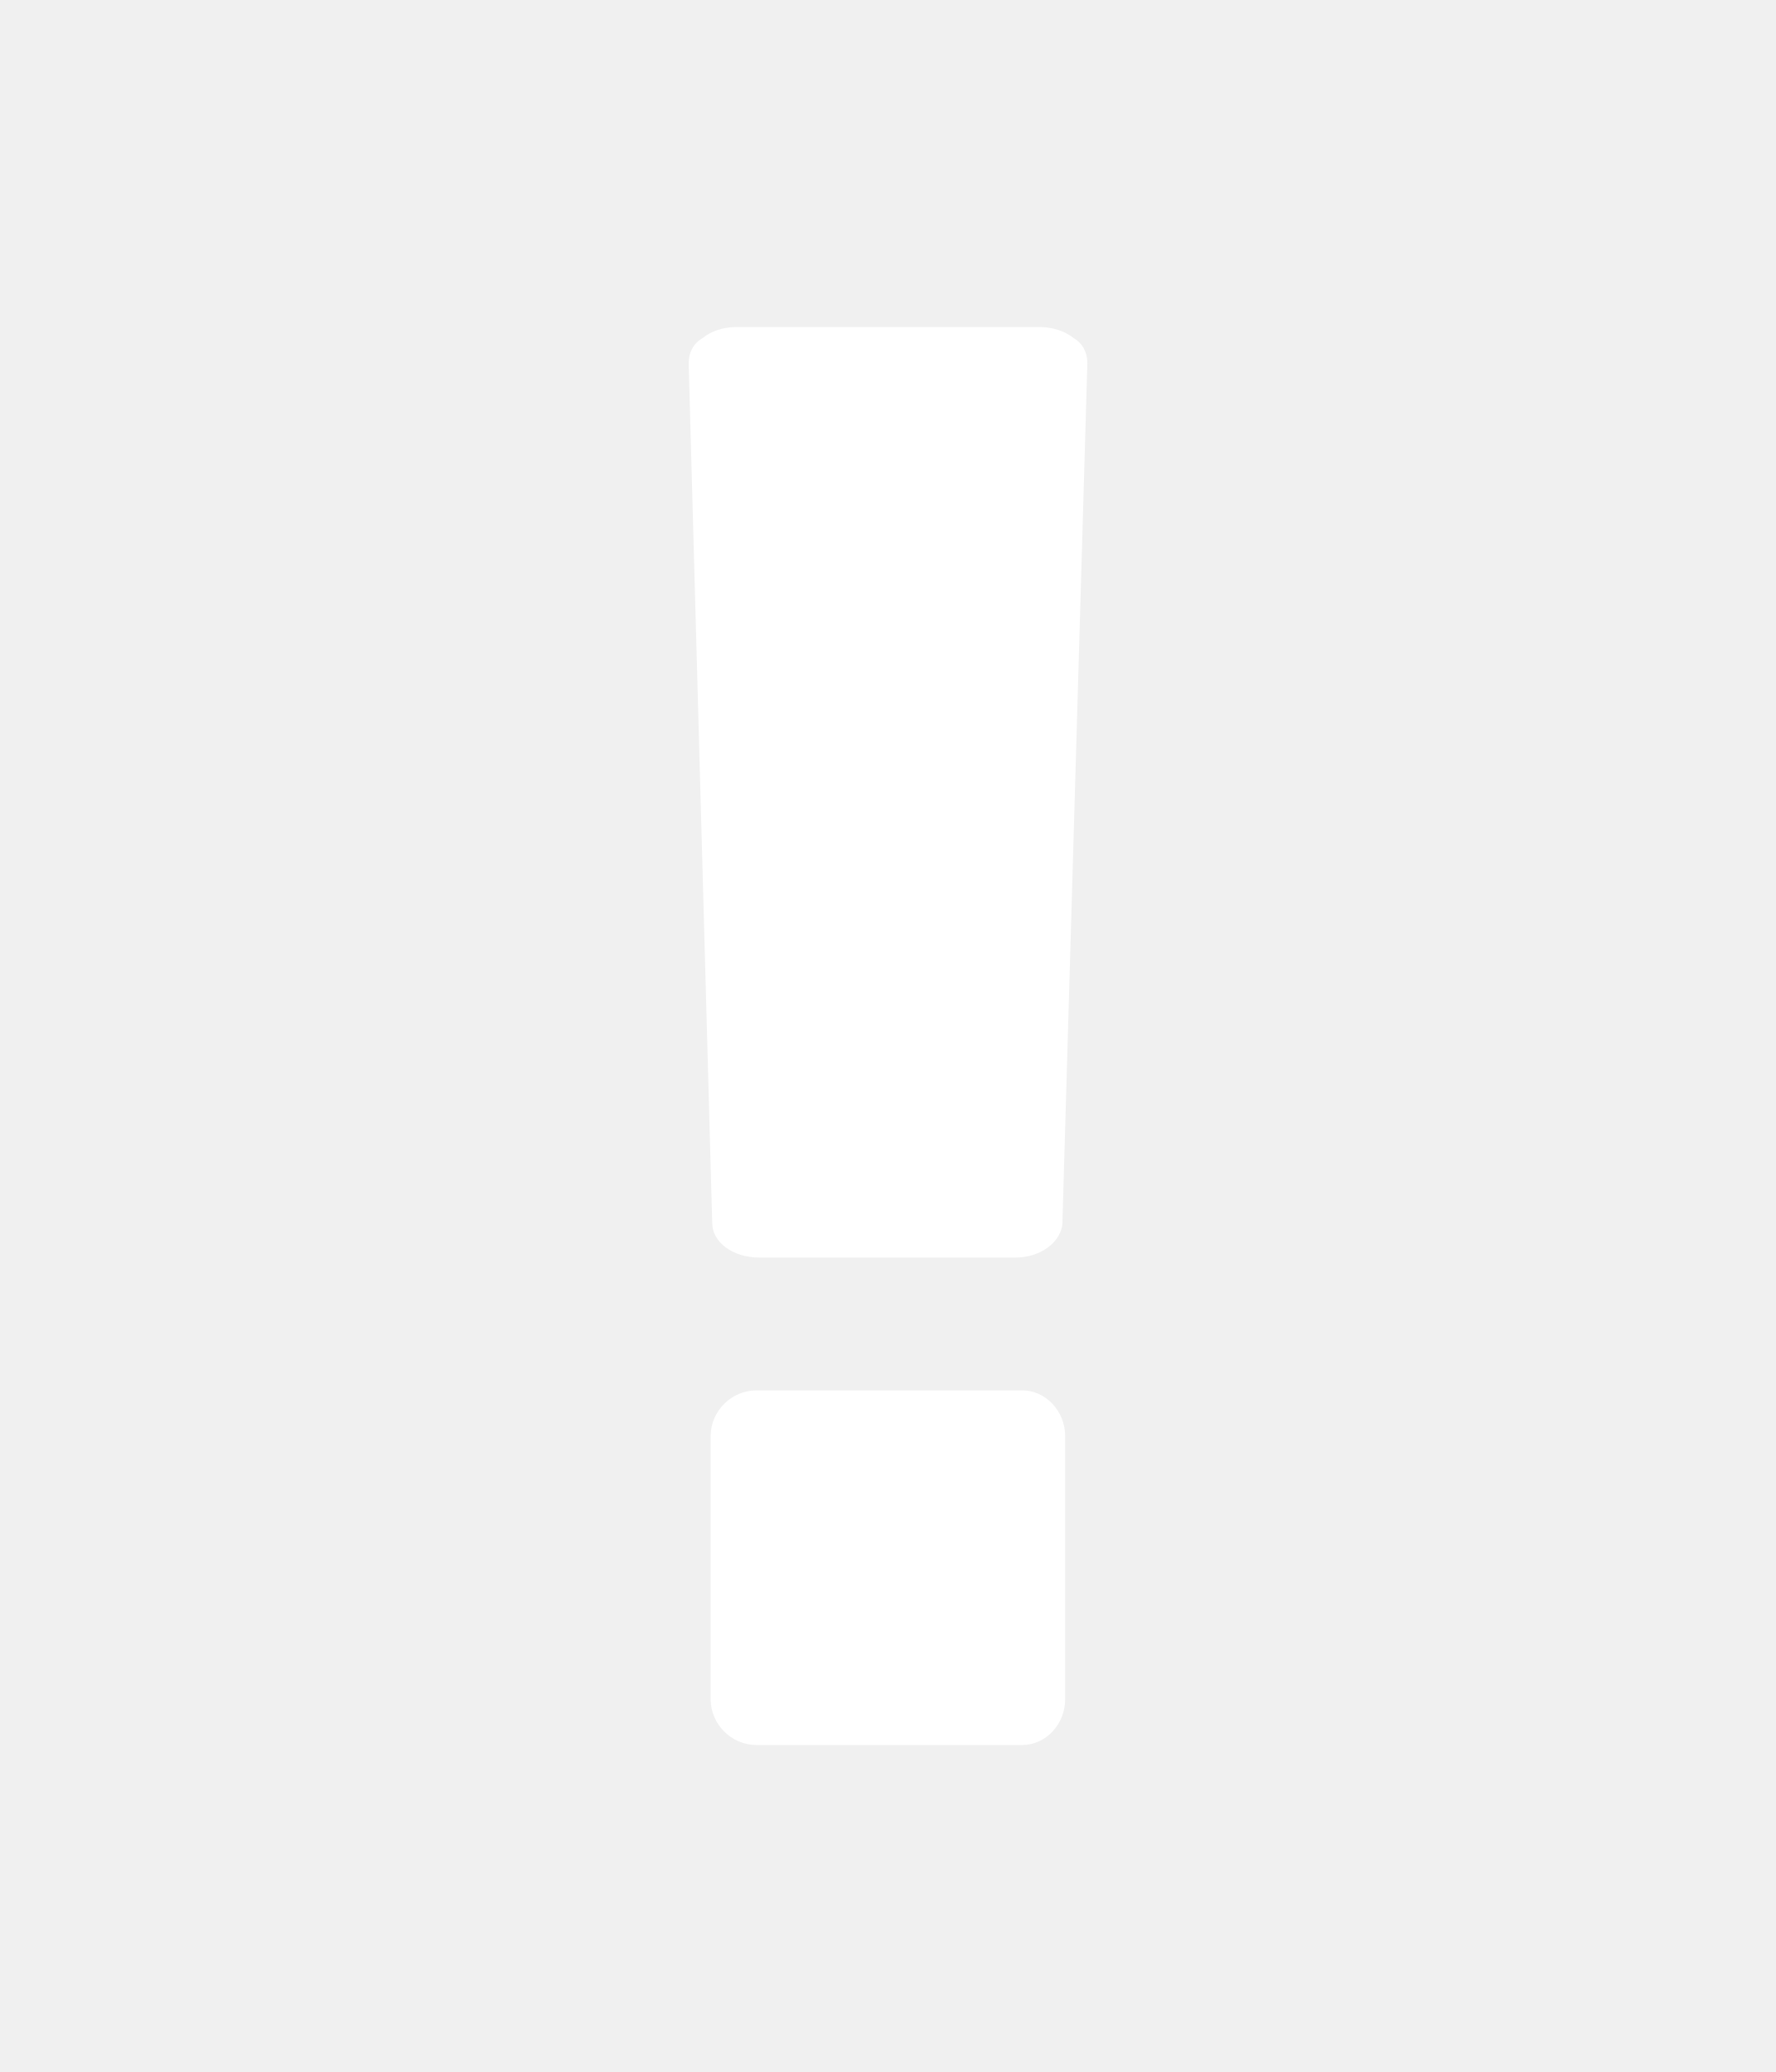
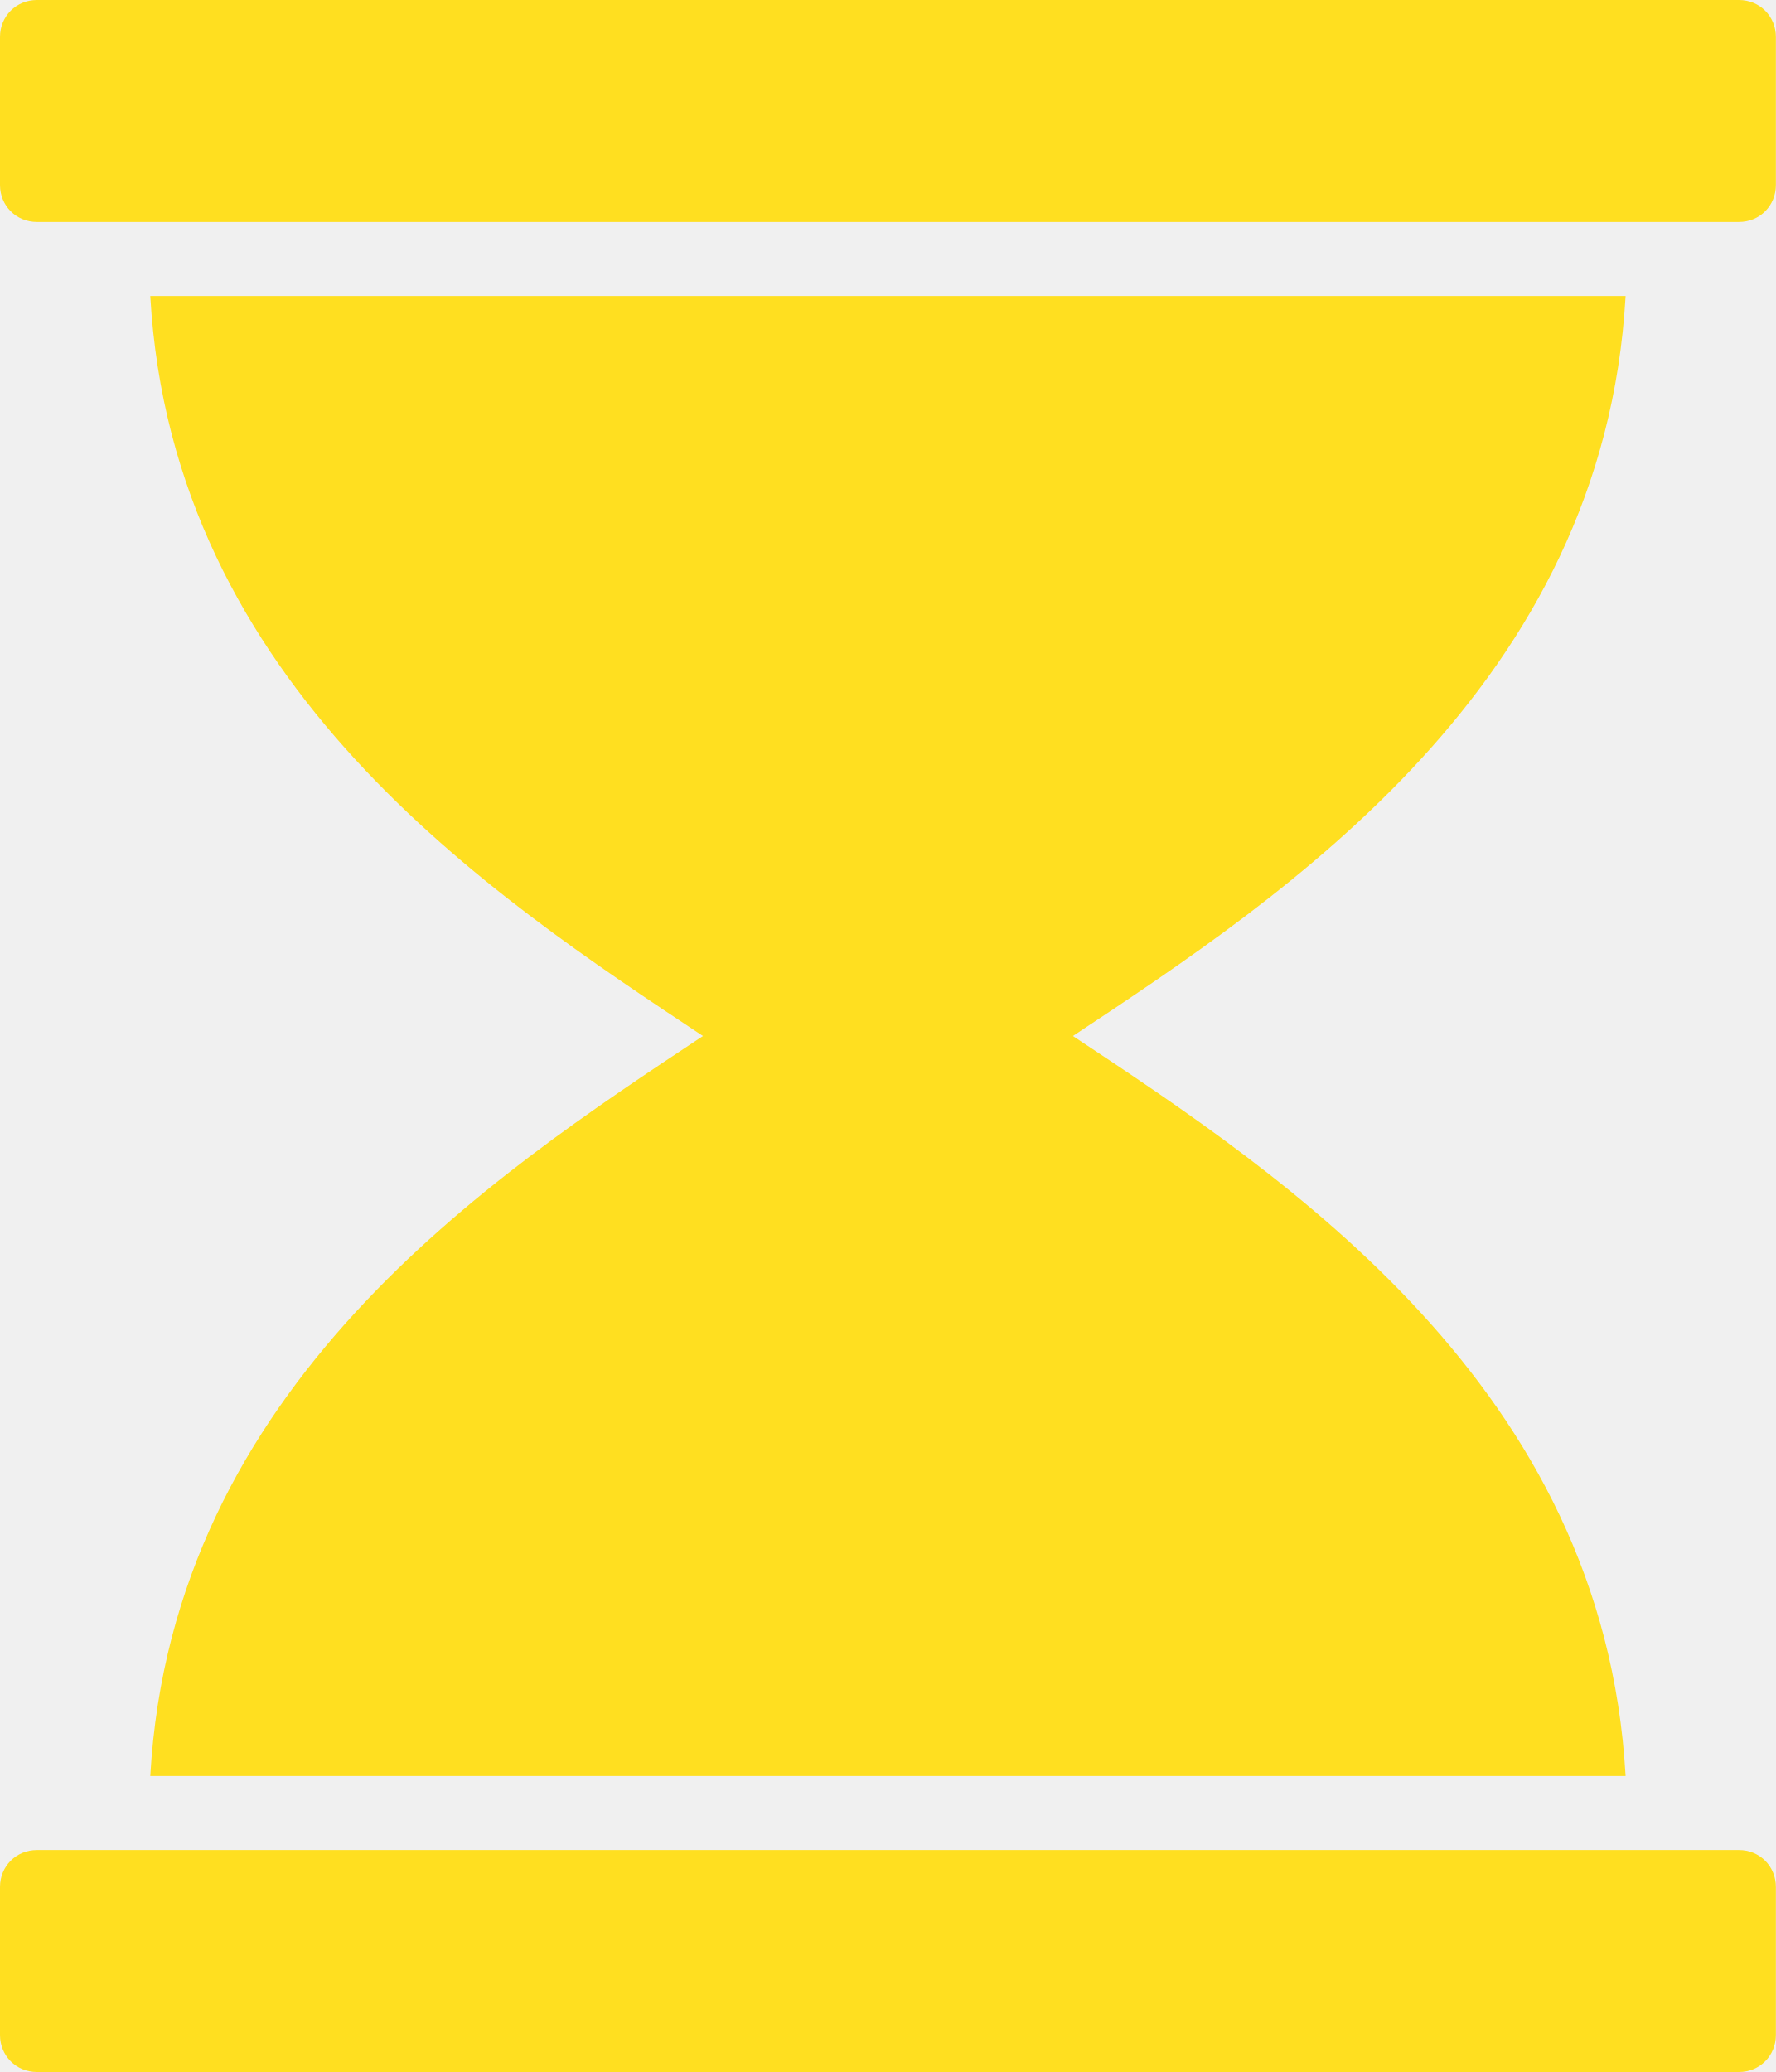
<svg xmlns="http://www.w3.org/2000/svg" version="1.1" width="24" height="28" viewBox="0 0 24 28" id="svg1">
  <defs id="defs1" />
-   <path d="M 14.395,22.962 V 19.407 c 0,-0.337 -0.262,-0.618 -0.58,-0.618 h -3.593 c -0.337,0 -0.618,0.28 -0.618,0.618 v 3.556 c 0,0.337 0.28,0.618 0.618,0.618 h 3.593 c 0.319,0 0.58,-0.28 0.58,-0.618 z m -0.037,-6.437 0.337,-11.62 c 0,-0.131 -0.056,-0.262 -0.187,-0.337 C 14.395,4.476 14.227,4.42 14.058,4.42 H 9.943 c -0.169,0 -0.337,0.056 -0.449,0.15 C 9.363,4.645 9.307,4.775 9.307,4.906 L 9.625,16.526 c 0,0.262 0.28,0.468 0.636,0.468 h 3.462 c 0.337,0 0.618,-0.206 0.636,-0.468 z" id="path1-7" style="fill:#ffffff;fill-opacity:1;stroke-width:1" />
+   <path d="M23.5 25c0.281 0 0.5 0.219 0.5 0.5v2c0 0.281-0.219 0.5-0.5 0.5h-23c-0.281 0-0.5-0.219-0.5-0.5v-2c0-0.281 0.219-0.5 0.5-0.5h23zM2.031 24c0.297-5.266 4.594-8.094 7.469-10-2.875-1.906-7.172-4.734-7.469-10h19.938c-0.297 5.266-4.594 8.094-7.469 10 2.875 1.906 7.172 4.734 7.469 10h-19.938zM23.5 0c0.281 0 0.5 0.219 0.5 0.5v2c0 0.281-0.219 0.5-0.5 0.5h-23c-0.281 0-0.5-0.219-0.5-0.5v-2c0-0.281 0.219-0.5 0.5-0.5h23z" id="path1" style="fill:#ffdf20;fill-opacity:1" />
</svg>
